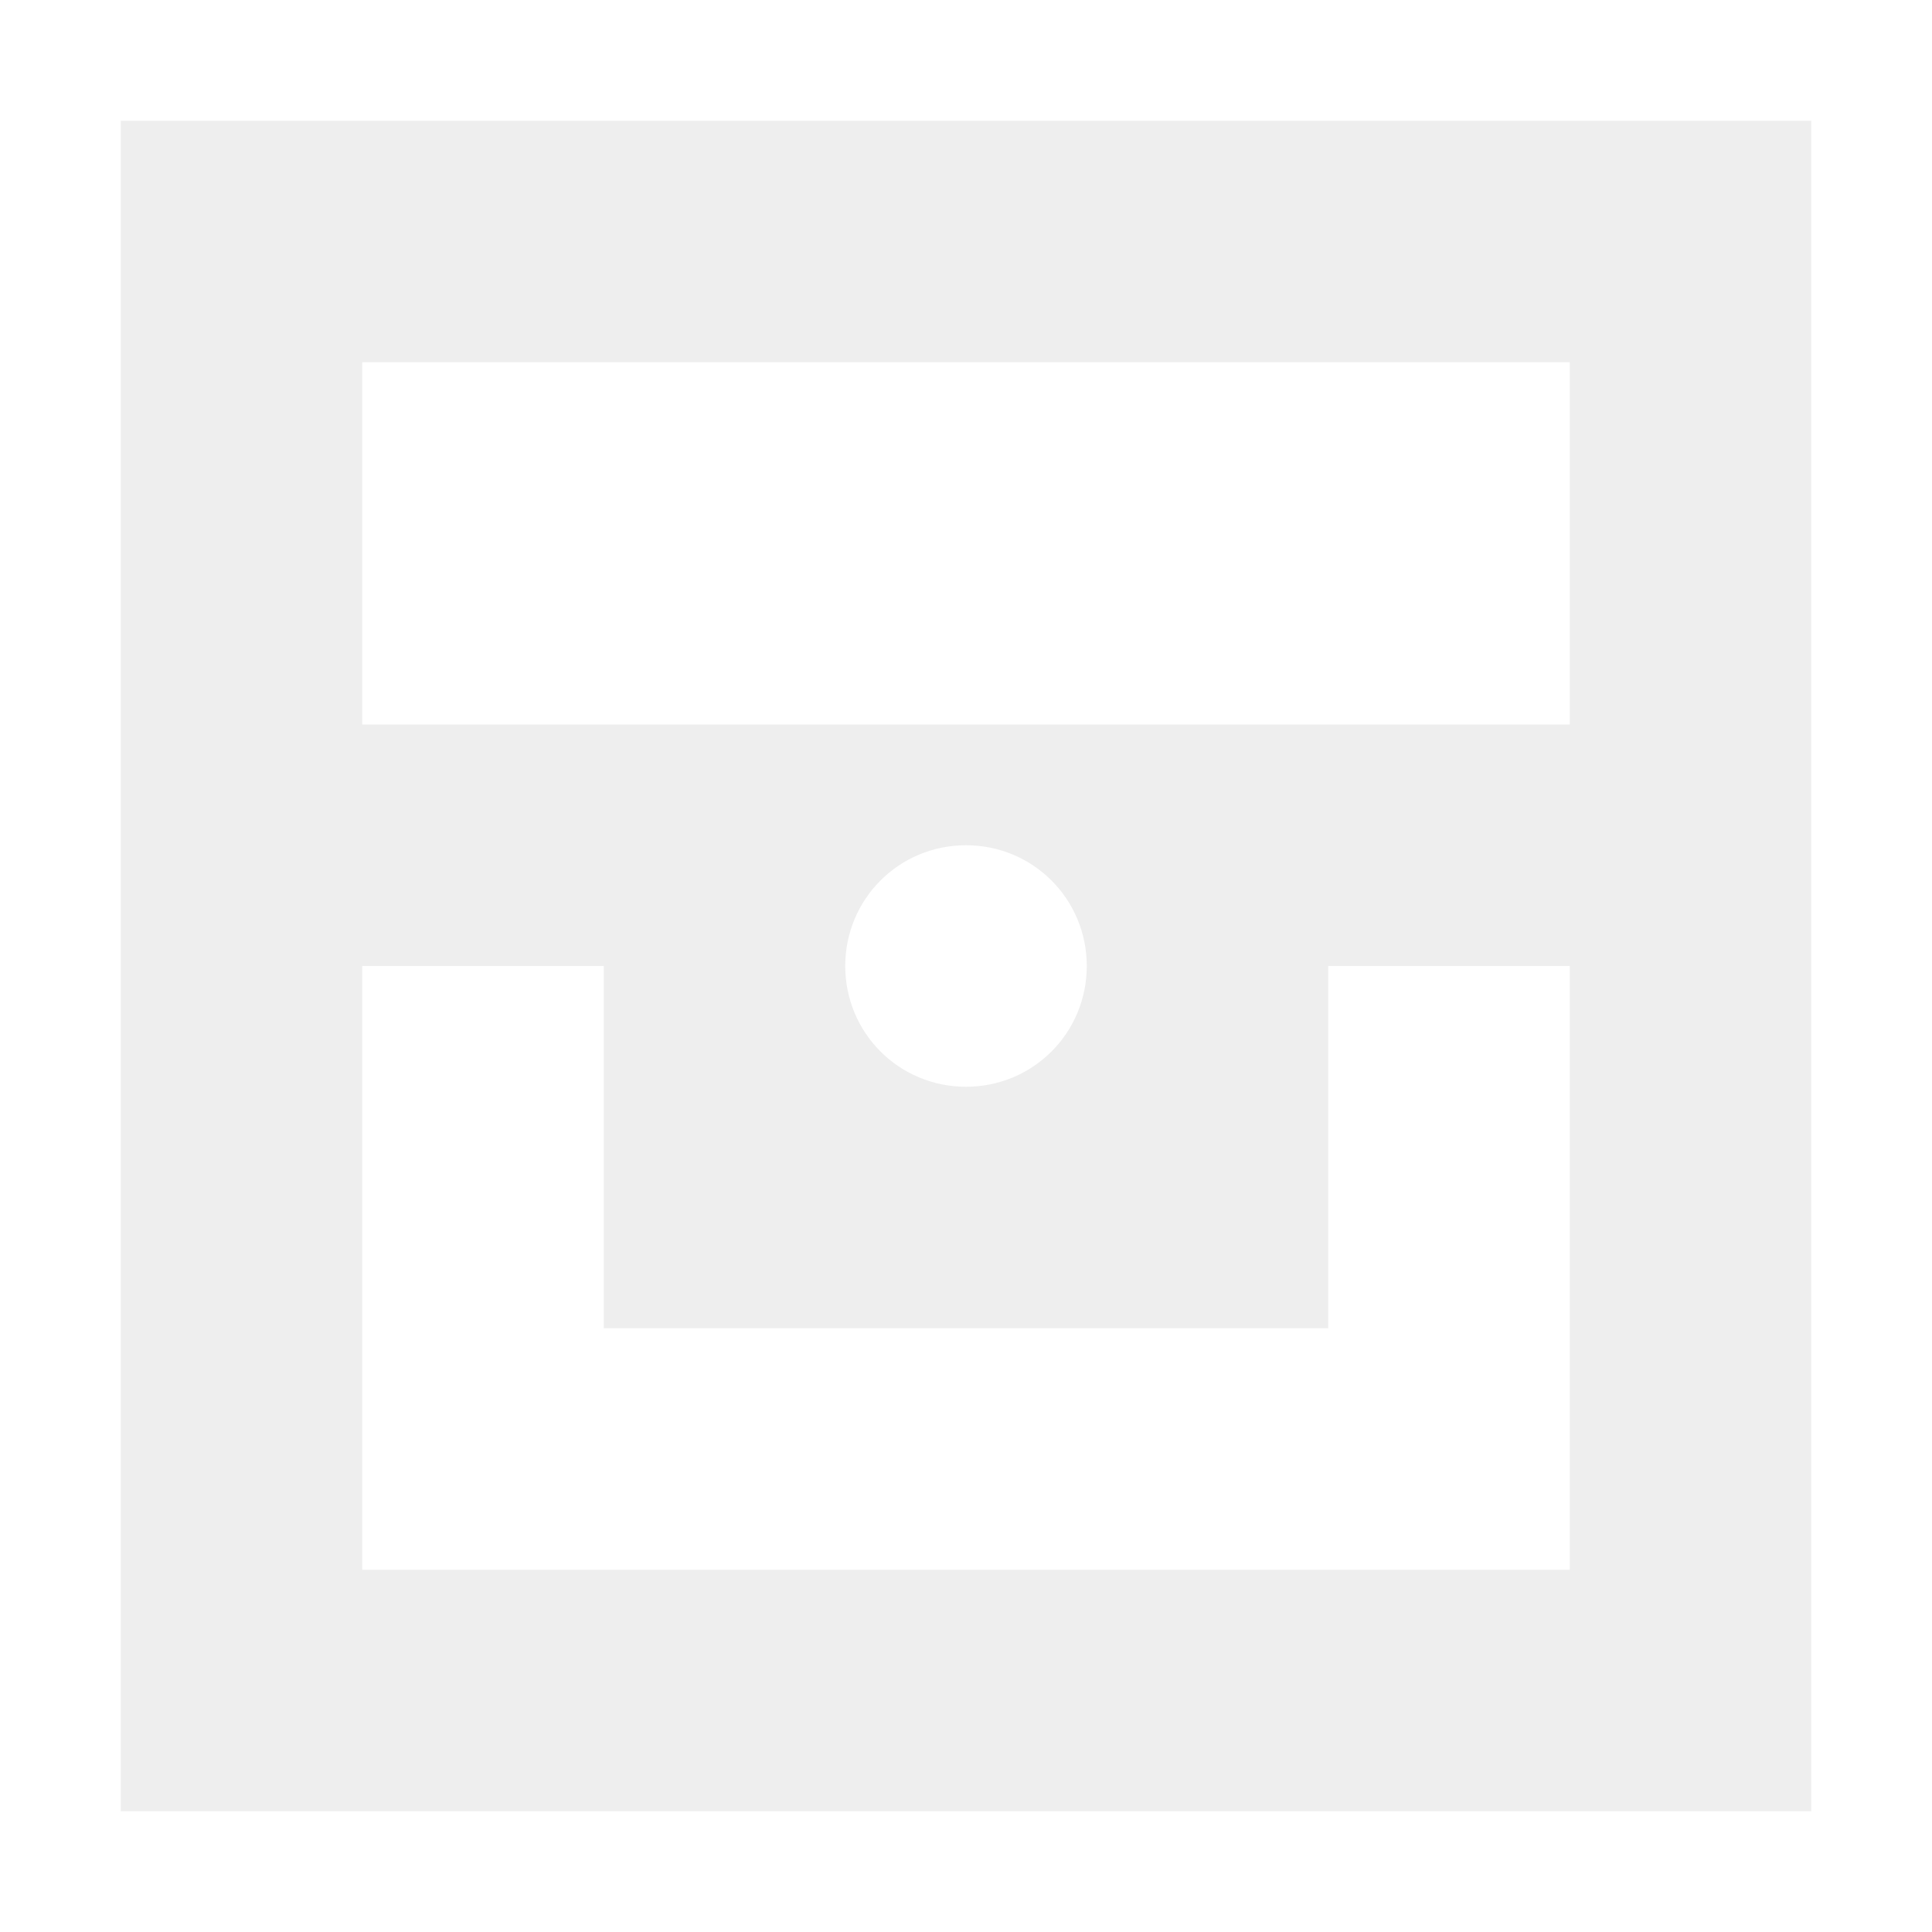
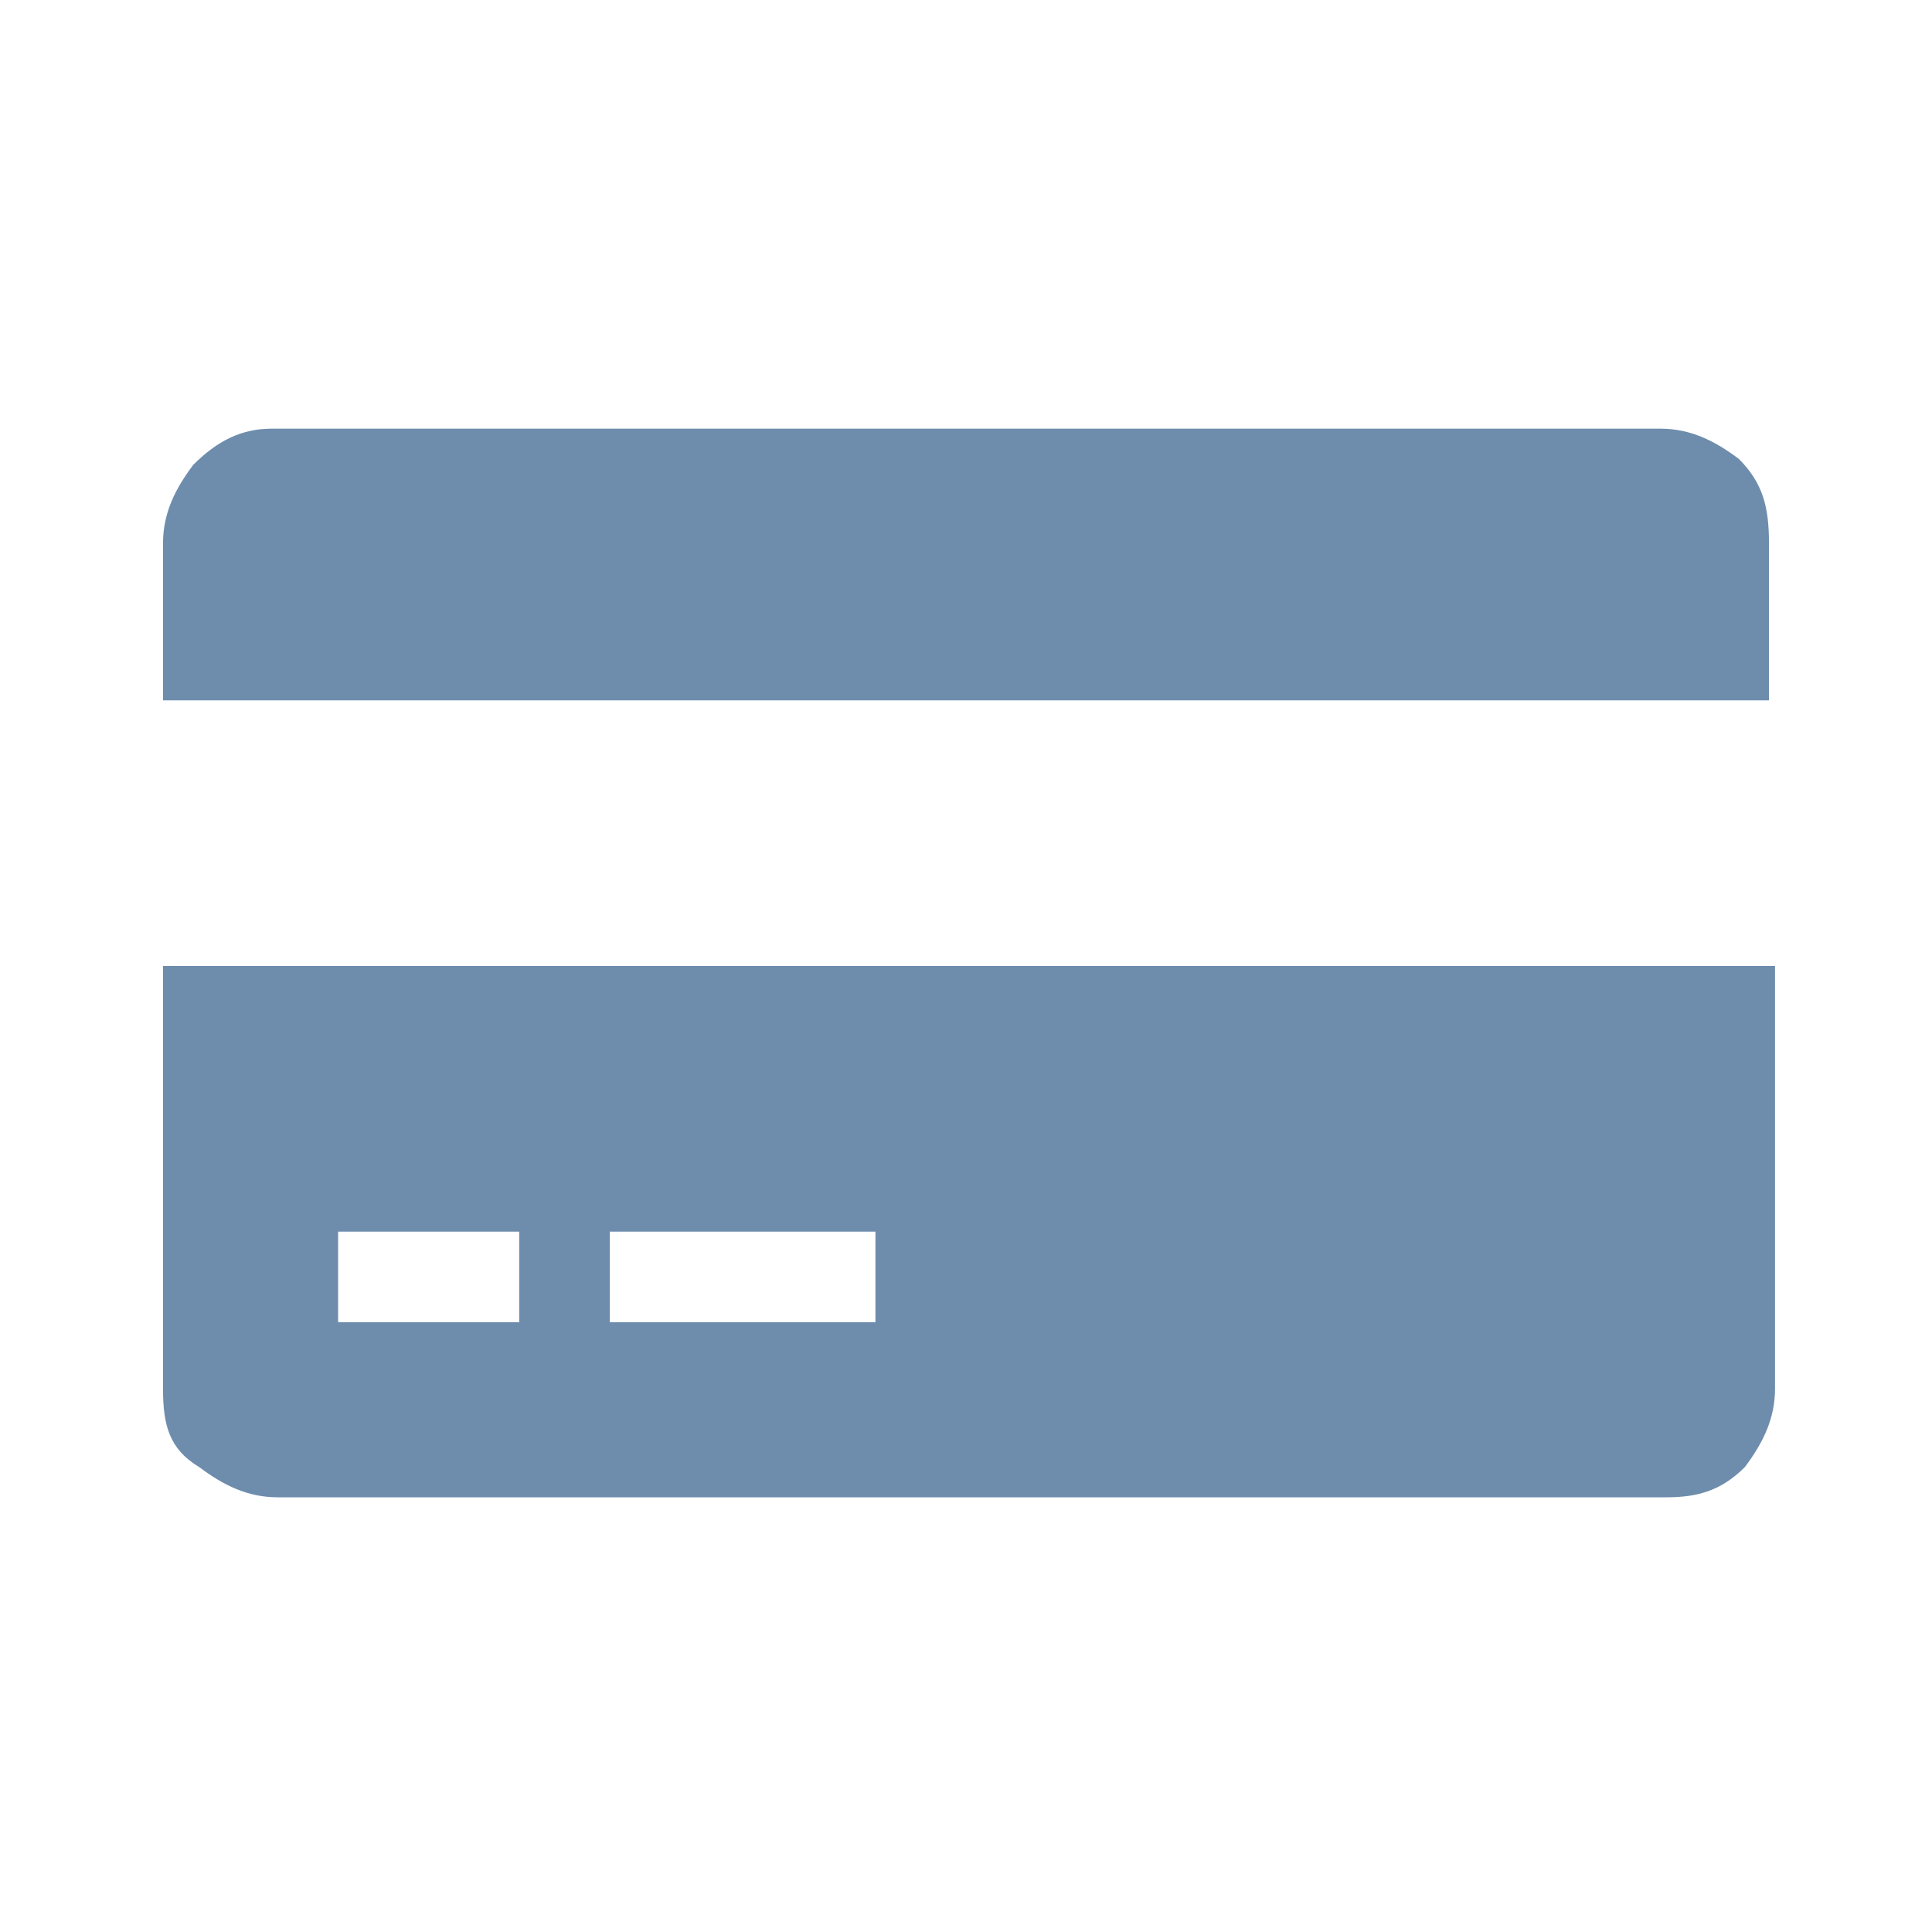
- <svg xmlns="http://www.w3.org/2000/svg" width="16px" height="16px" viewBox="0 0 16 16" version="1.1">
-   <g id="surface1">
-     <defs>
-       <style id="current-color-scheme" type="text/css">
-    .ColorScheme-Text { color:#eeeeee; } .ColorScheme-Highlight { color:#424242; }
-   </style>
-     </defs>
-     <path style="fill:currentColor" class="ColorScheme-Text" d="M 1 1 L 1 15 L 15 15 L 15 1 Z M 3 3 L 13 3 L 13 6 C 9.668 6 6.332 6 3 6 Z M 8 7 C 8.555 7 9 7.445 9 8 C 9 8.555 8.555 9 8 9 C 7.445 9 7 8.555 7 8 C 7 7.445 7.445 7 8 7 Z M 3 8 L 5 8 L 5 11 L 11 11 L 11 8 L 13 8 L 13 13 L 3 13 Z M 3 8 " />
-   </g>
+ <svg xmlns="http://www.w3.org/2000/svg" viewBox="0 0 32 32">
+   <path fill="#6e8dad" d="M27.5 7.1c.5 0 .9.2 1.3.5.4.4.5.8.5 1.4v2.6H2.7V9c0-.5.2-.9.5-1.3.4-.4.8-.6 1.3-.6h23zM2.7 23v-7h26.7v7c0 .5-.2.9-.5 1.3-.4.4-.8.5-1.3.5h-23c-.5 0-.9-.2-1.3-.5-.5-.3-.6-.7-.6-1.3zm2.9-2.6v1.5h3v-1.5h-3zm4.5 0v1.5h4.4v-1.5h-4.4z" />
</svg>
